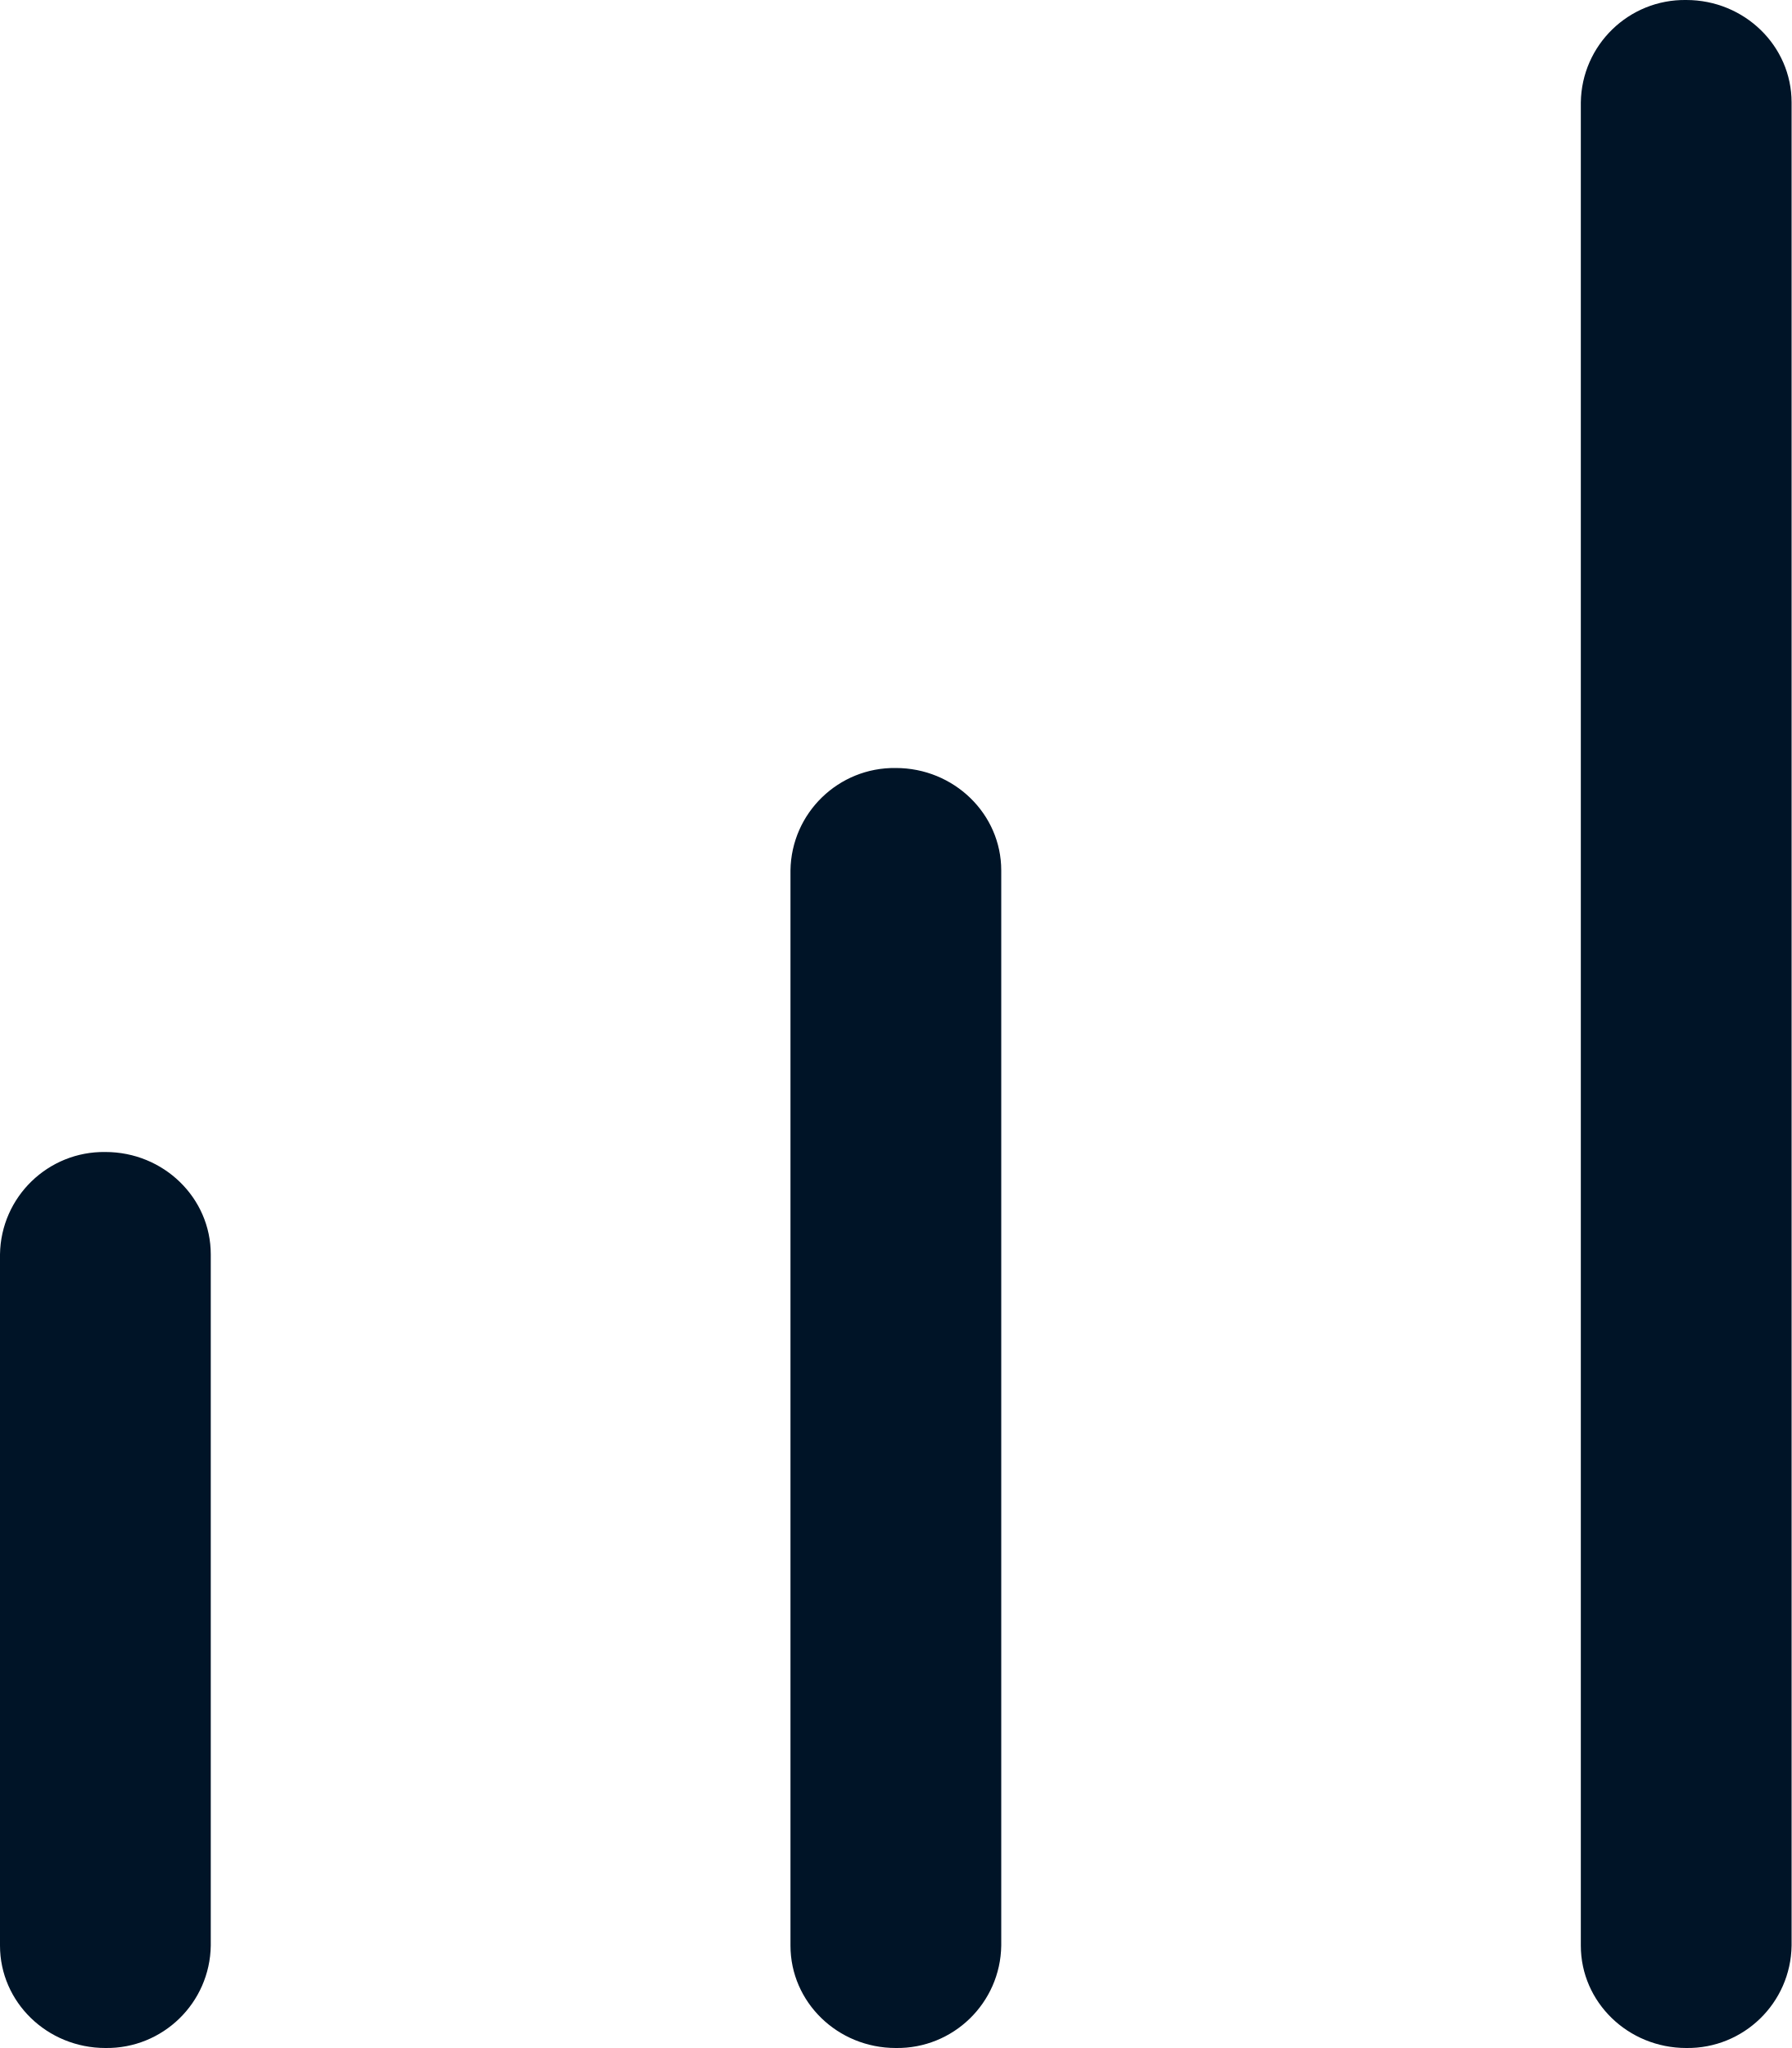
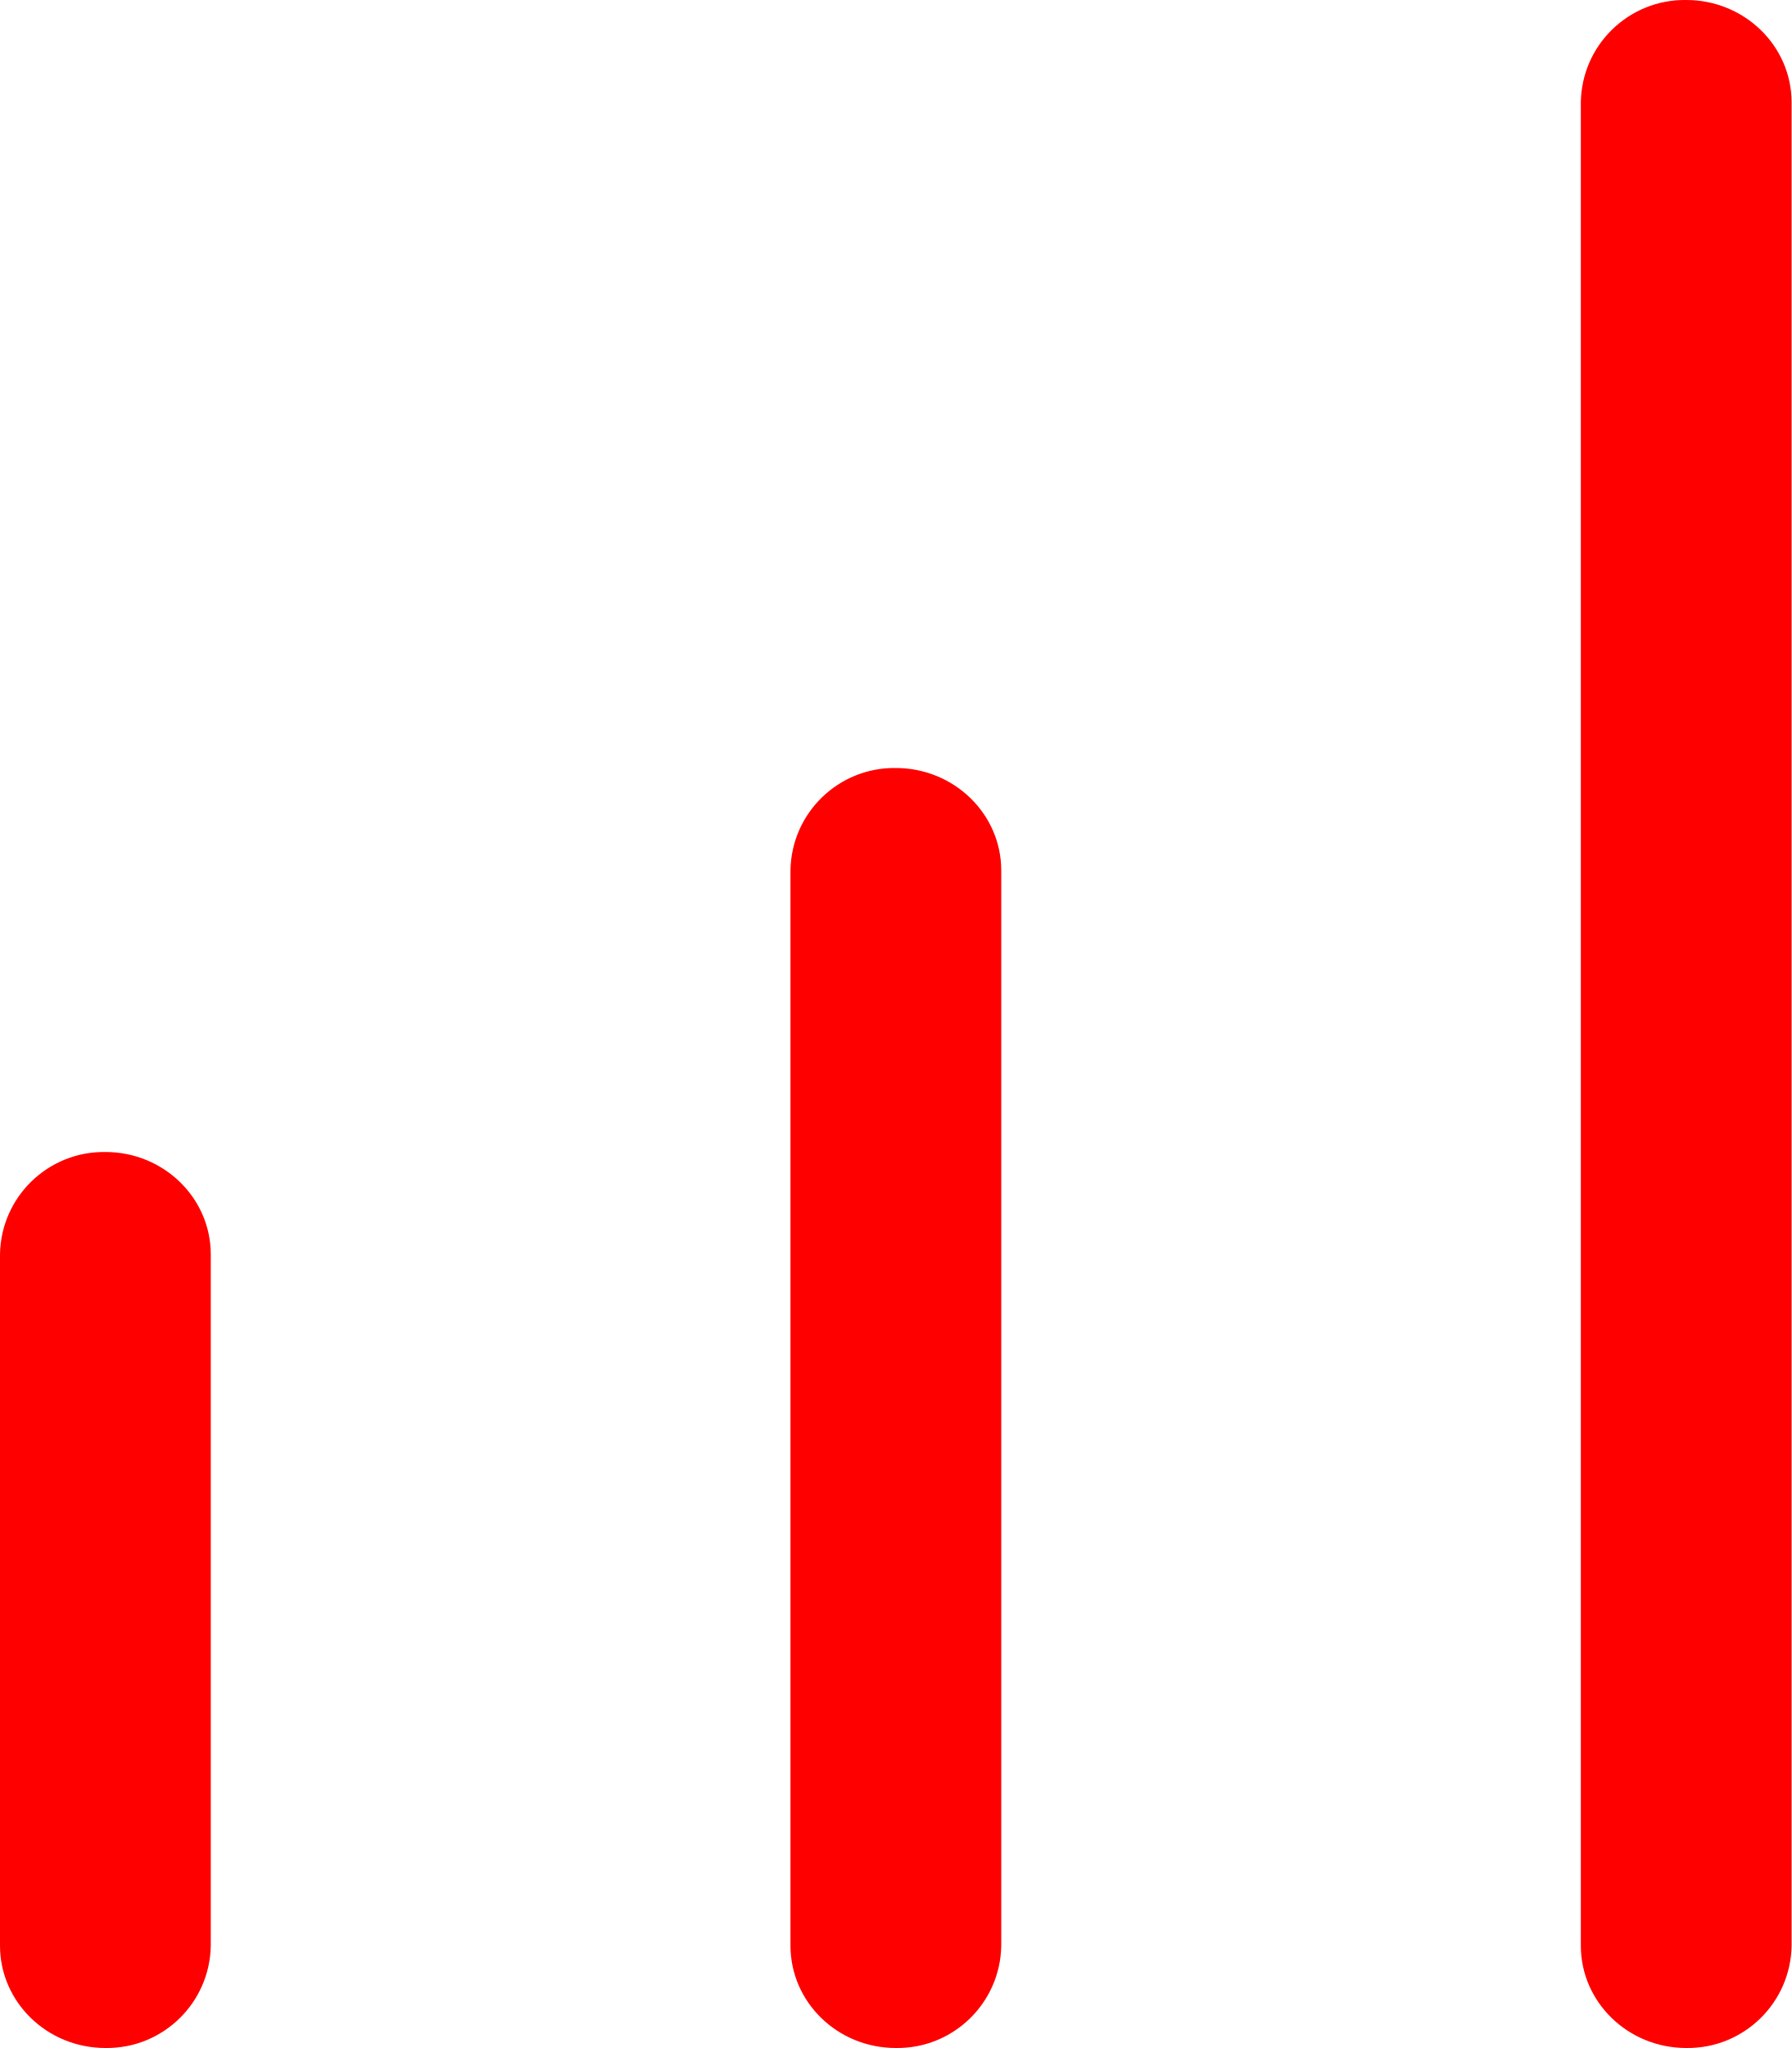
- <svg xmlns="http://www.w3.org/2000/svg" width="14" height="16" fill="none">
-   <path d="M1.647 9.8c0-.442-.369-.8-.823-.8A.812.812 0 000 9.8v5.4c0 .442.369.8.824.8a.812.812 0 00.823-.8V9.8zM14 .8c0-.442-.369-.8-.823-.8a.812.812 0 00-.824.8v14.4c0 .442.369.8.824.8a.812.812 0 00.823-.8V.8zm-6.176 6c0-.442-.37-.8-.824-.8a.812.812 0 00-.823.8v8.4c0 .442.368.8.823.8a.812.812 0 00.824-.8V6.8z" fill="#001427" />
+ <svg xmlns="http://www.w3.org/2000/svg" width="14" height="16" fill="red">
+   <path d="M1.647 9.8c0-.442-.369-.8-.823-.8A.812.812 0 000 9.8v5.4c0 .442.369.8.824.8a.812.812 0 00.823-.8V9.8zM14 .8c0-.442-.369-.8-.823-.8a.812.812 0 00-.824.8v14.4c0 .442.369.8.824.8a.812.812 0 00.823-.8V.8zm-6.176 6c0-.442-.37-.8-.824-.8a.812.812 0 00-.823.8v8.4c0 .442.368.8.823.8a.812.812 0 00.824-.8V6.8z" />
</svg>
